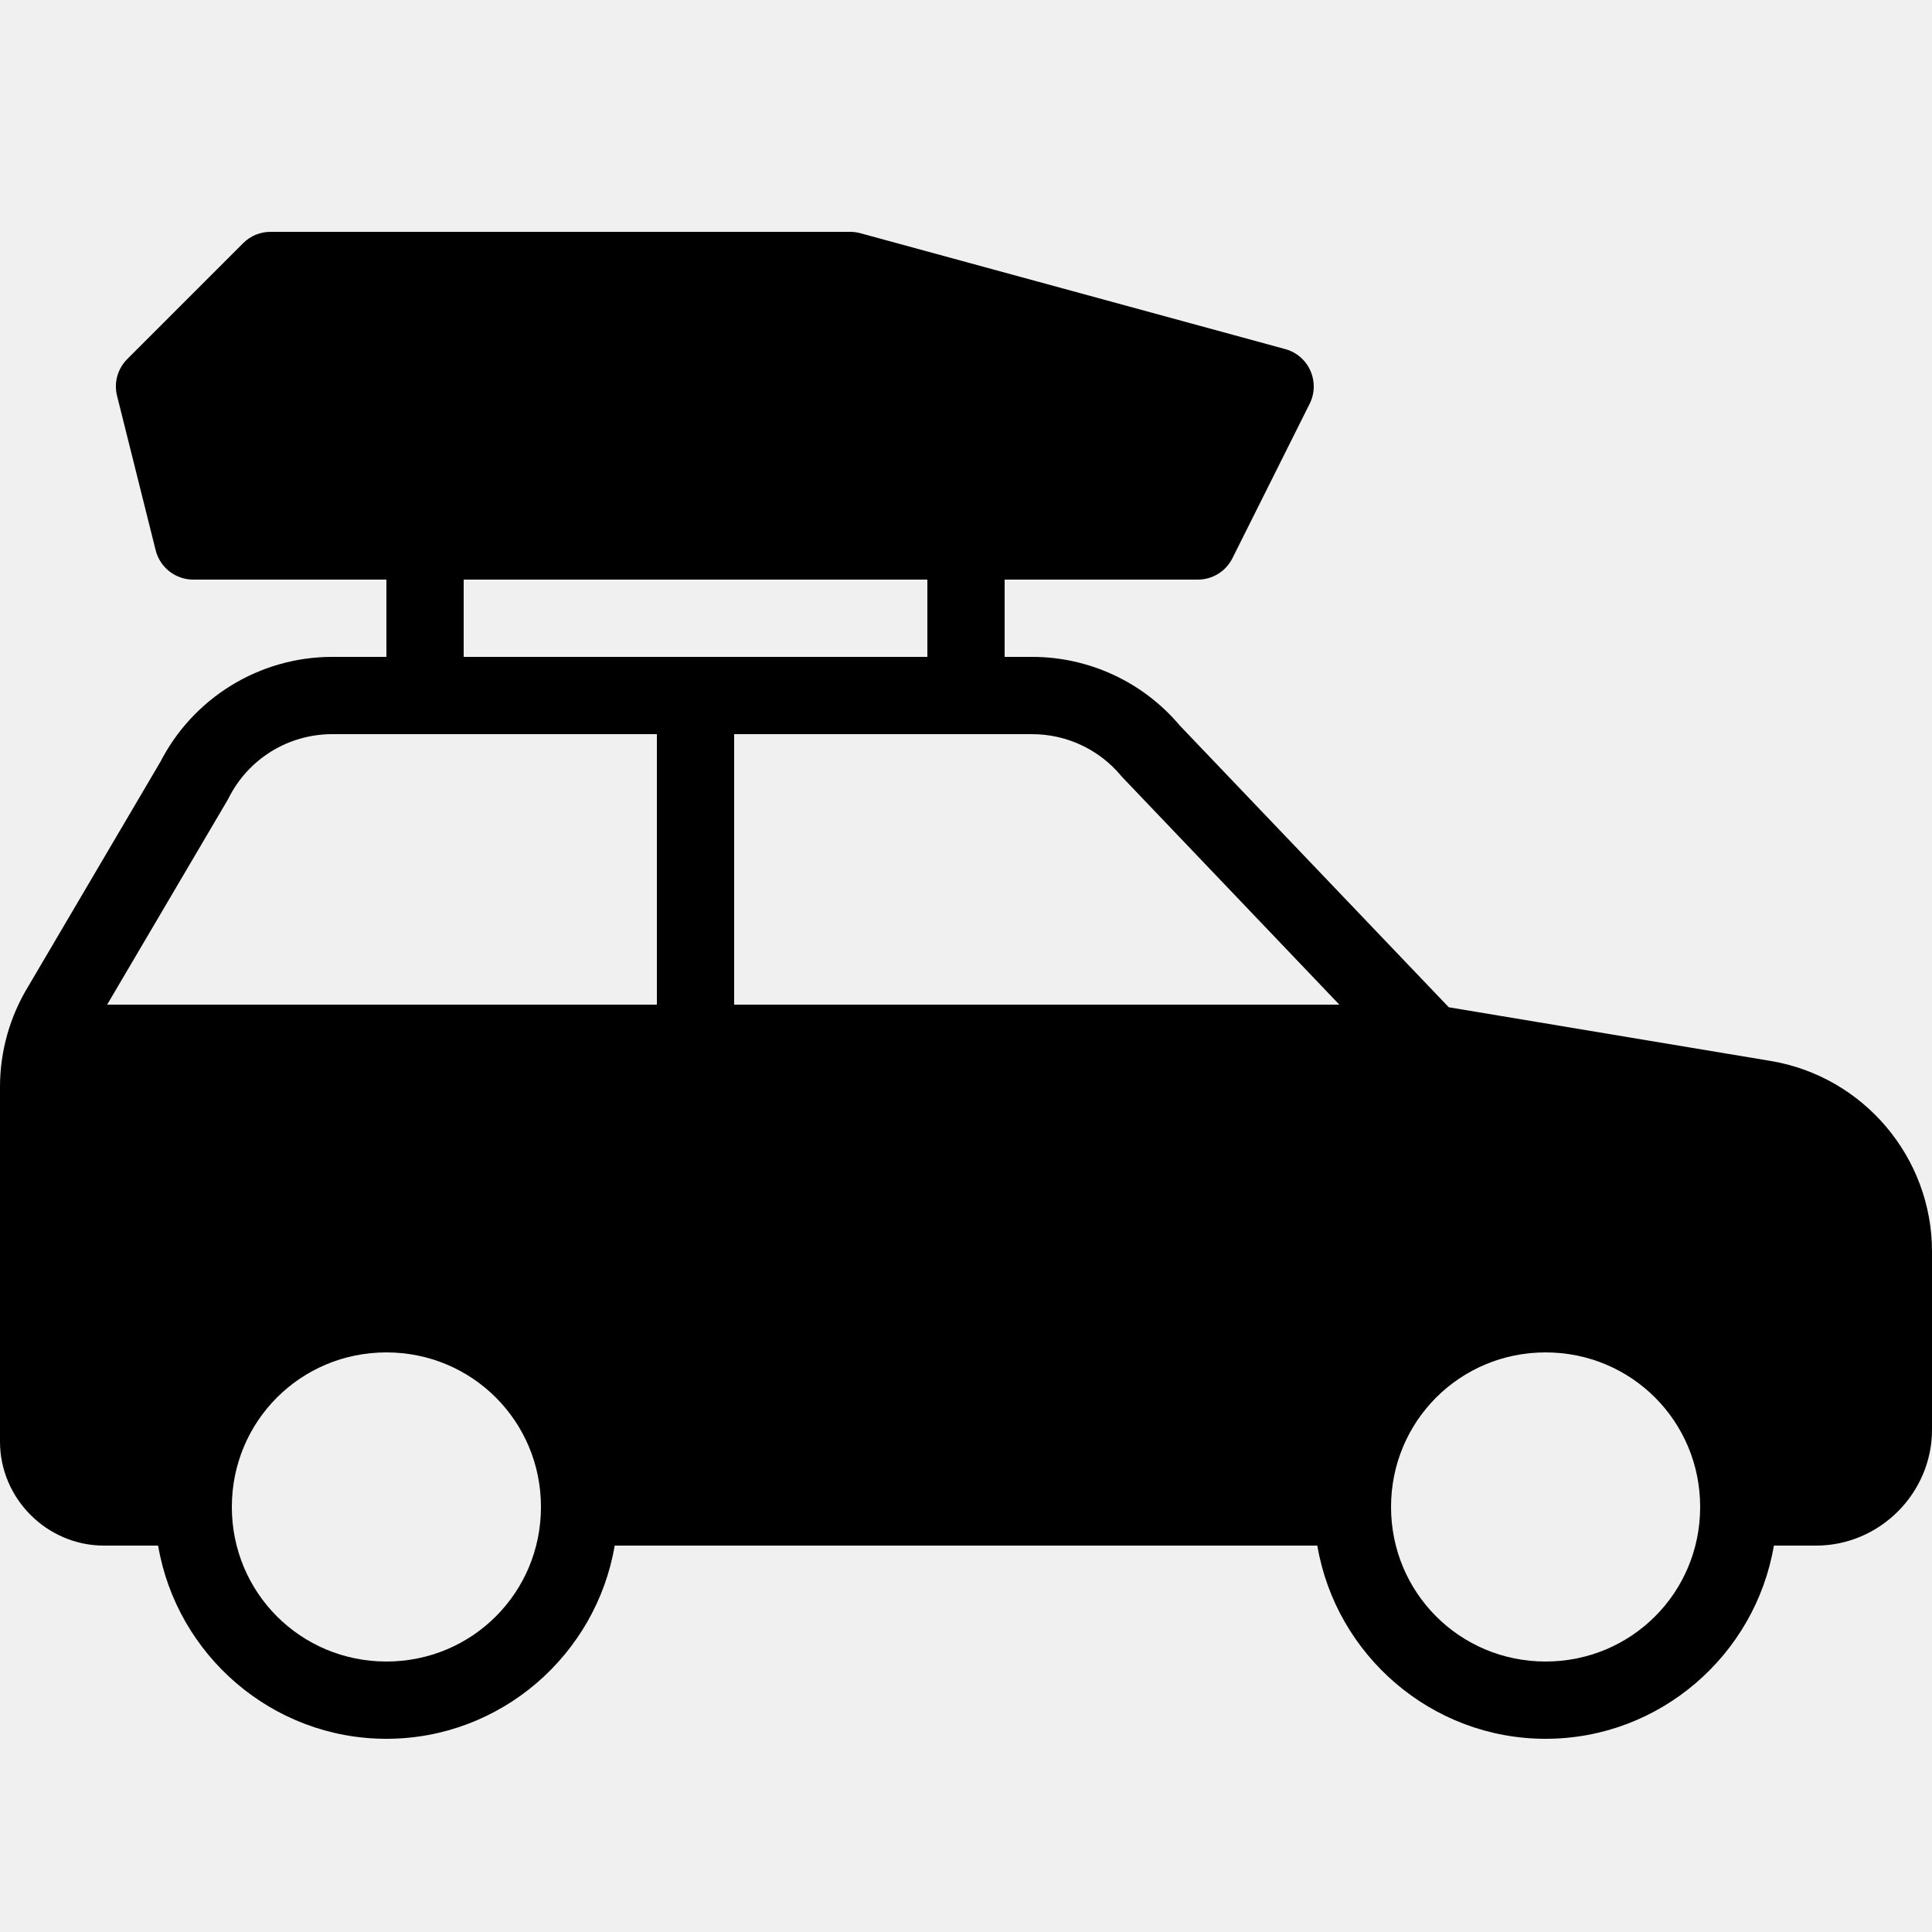
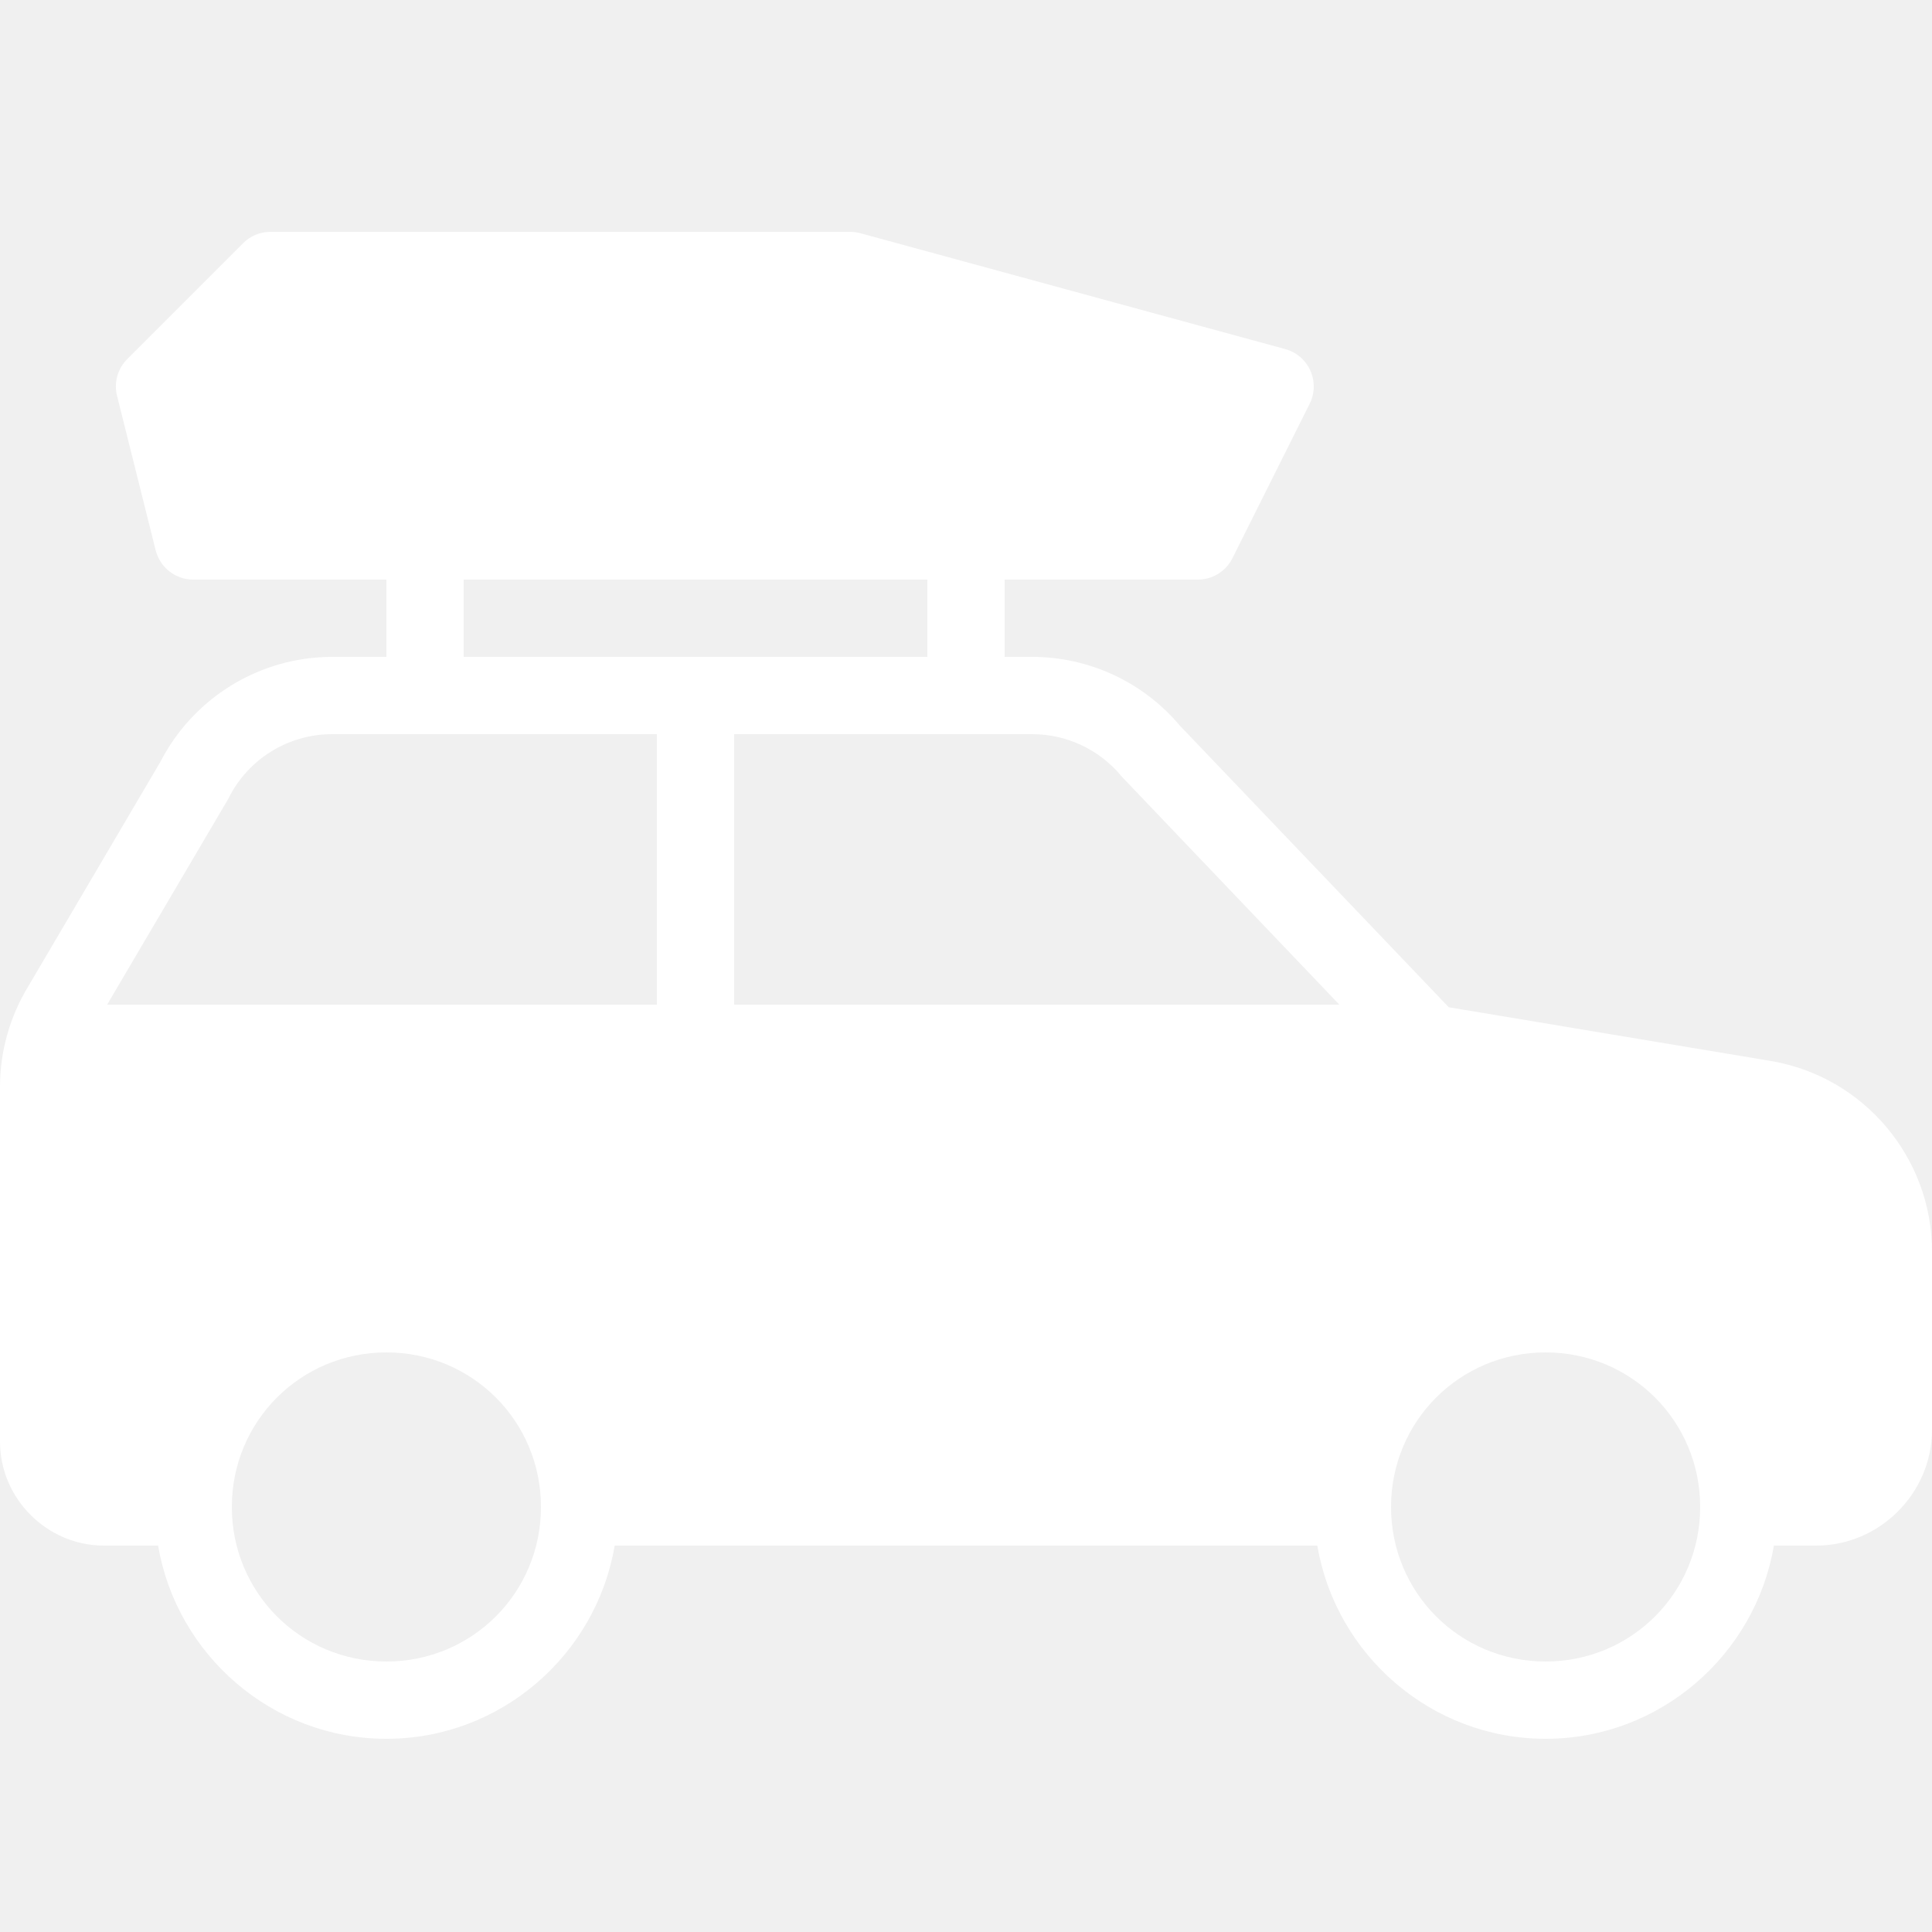
- <svg xmlns="http://www.w3.org/2000/svg" fill="#000000" width="800px" height="800px" viewBox="0 0 50 50">
+ <svg xmlns="http://www.w3.org/2000/svg" fill="#FFFFFF" viewBox="0 0 50 50">
  <path d="M7 6C6.734 6 6.48 6.105 6.293 6.293L3.293 9.293C3.045 9.542 2.943 9.901 3.029 10.242L4.029 14.242C4.141 14.686 4.541 15 5 15L10 15L10 17L8.598 17C6.71 17 4.979 18.069 4.131 19.756L4.162 19.697L0.738 25.516C0.256 26.302 0 27.207 0 28.129L0 37.309C0 38.784 1.216 40 2.691 40L4.092 40C4.572 42.828 7.04 45 10 45C12.96 45 15.428 42.828 15.908 40L34.092 40C34.572 42.828 37.04 45 40 45C42.96 45 45.428 42.828 45.908 40L47 40C48.645 40 50 38.645 50 37L50 32.389C50 29.951 48.226 27.858 45.822 27.457L37.494 26.068L30.533 18.777C29.584 17.65 28.184 17 26.711 17L26 17L26 15L31 15C31.379 15 31.726 14.786 31.895 14.447L33.895 10.447C34.029 10.179 34.034 9.866 33.912 9.592C33.79 9.318 33.553 9.114 33.264 9.035L22.264 6.035C22.179 6.012 22.089 6 22 6L7 6 z M 12 15L24 15L24 17L12 17L12 15 z M 8.598 19L17 19L17 26L2.773 26L5.902 20.684L5.918 20.652C6.428 19.637 7.462 19 8.598 19 z M 19 19L26.711 19C27.596 19 28.434 19.389 29.004 20.066L29.023 20.09L34.662 26L19 26L19 19 z M 10 35C12.22 35 14 36.78 14 39C14 41.22 12.22 43 10 43C7.78 43 6 41.22 6 39C6 36.78 7.78 35 10 35 z M 40 35C42.22 35 44 36.78 44 39C44 41.22 42.22 43 40 43C37.78 43 36 41.22 36 39C36 36.78 37.78 35 40 35 z" />
</svg>
